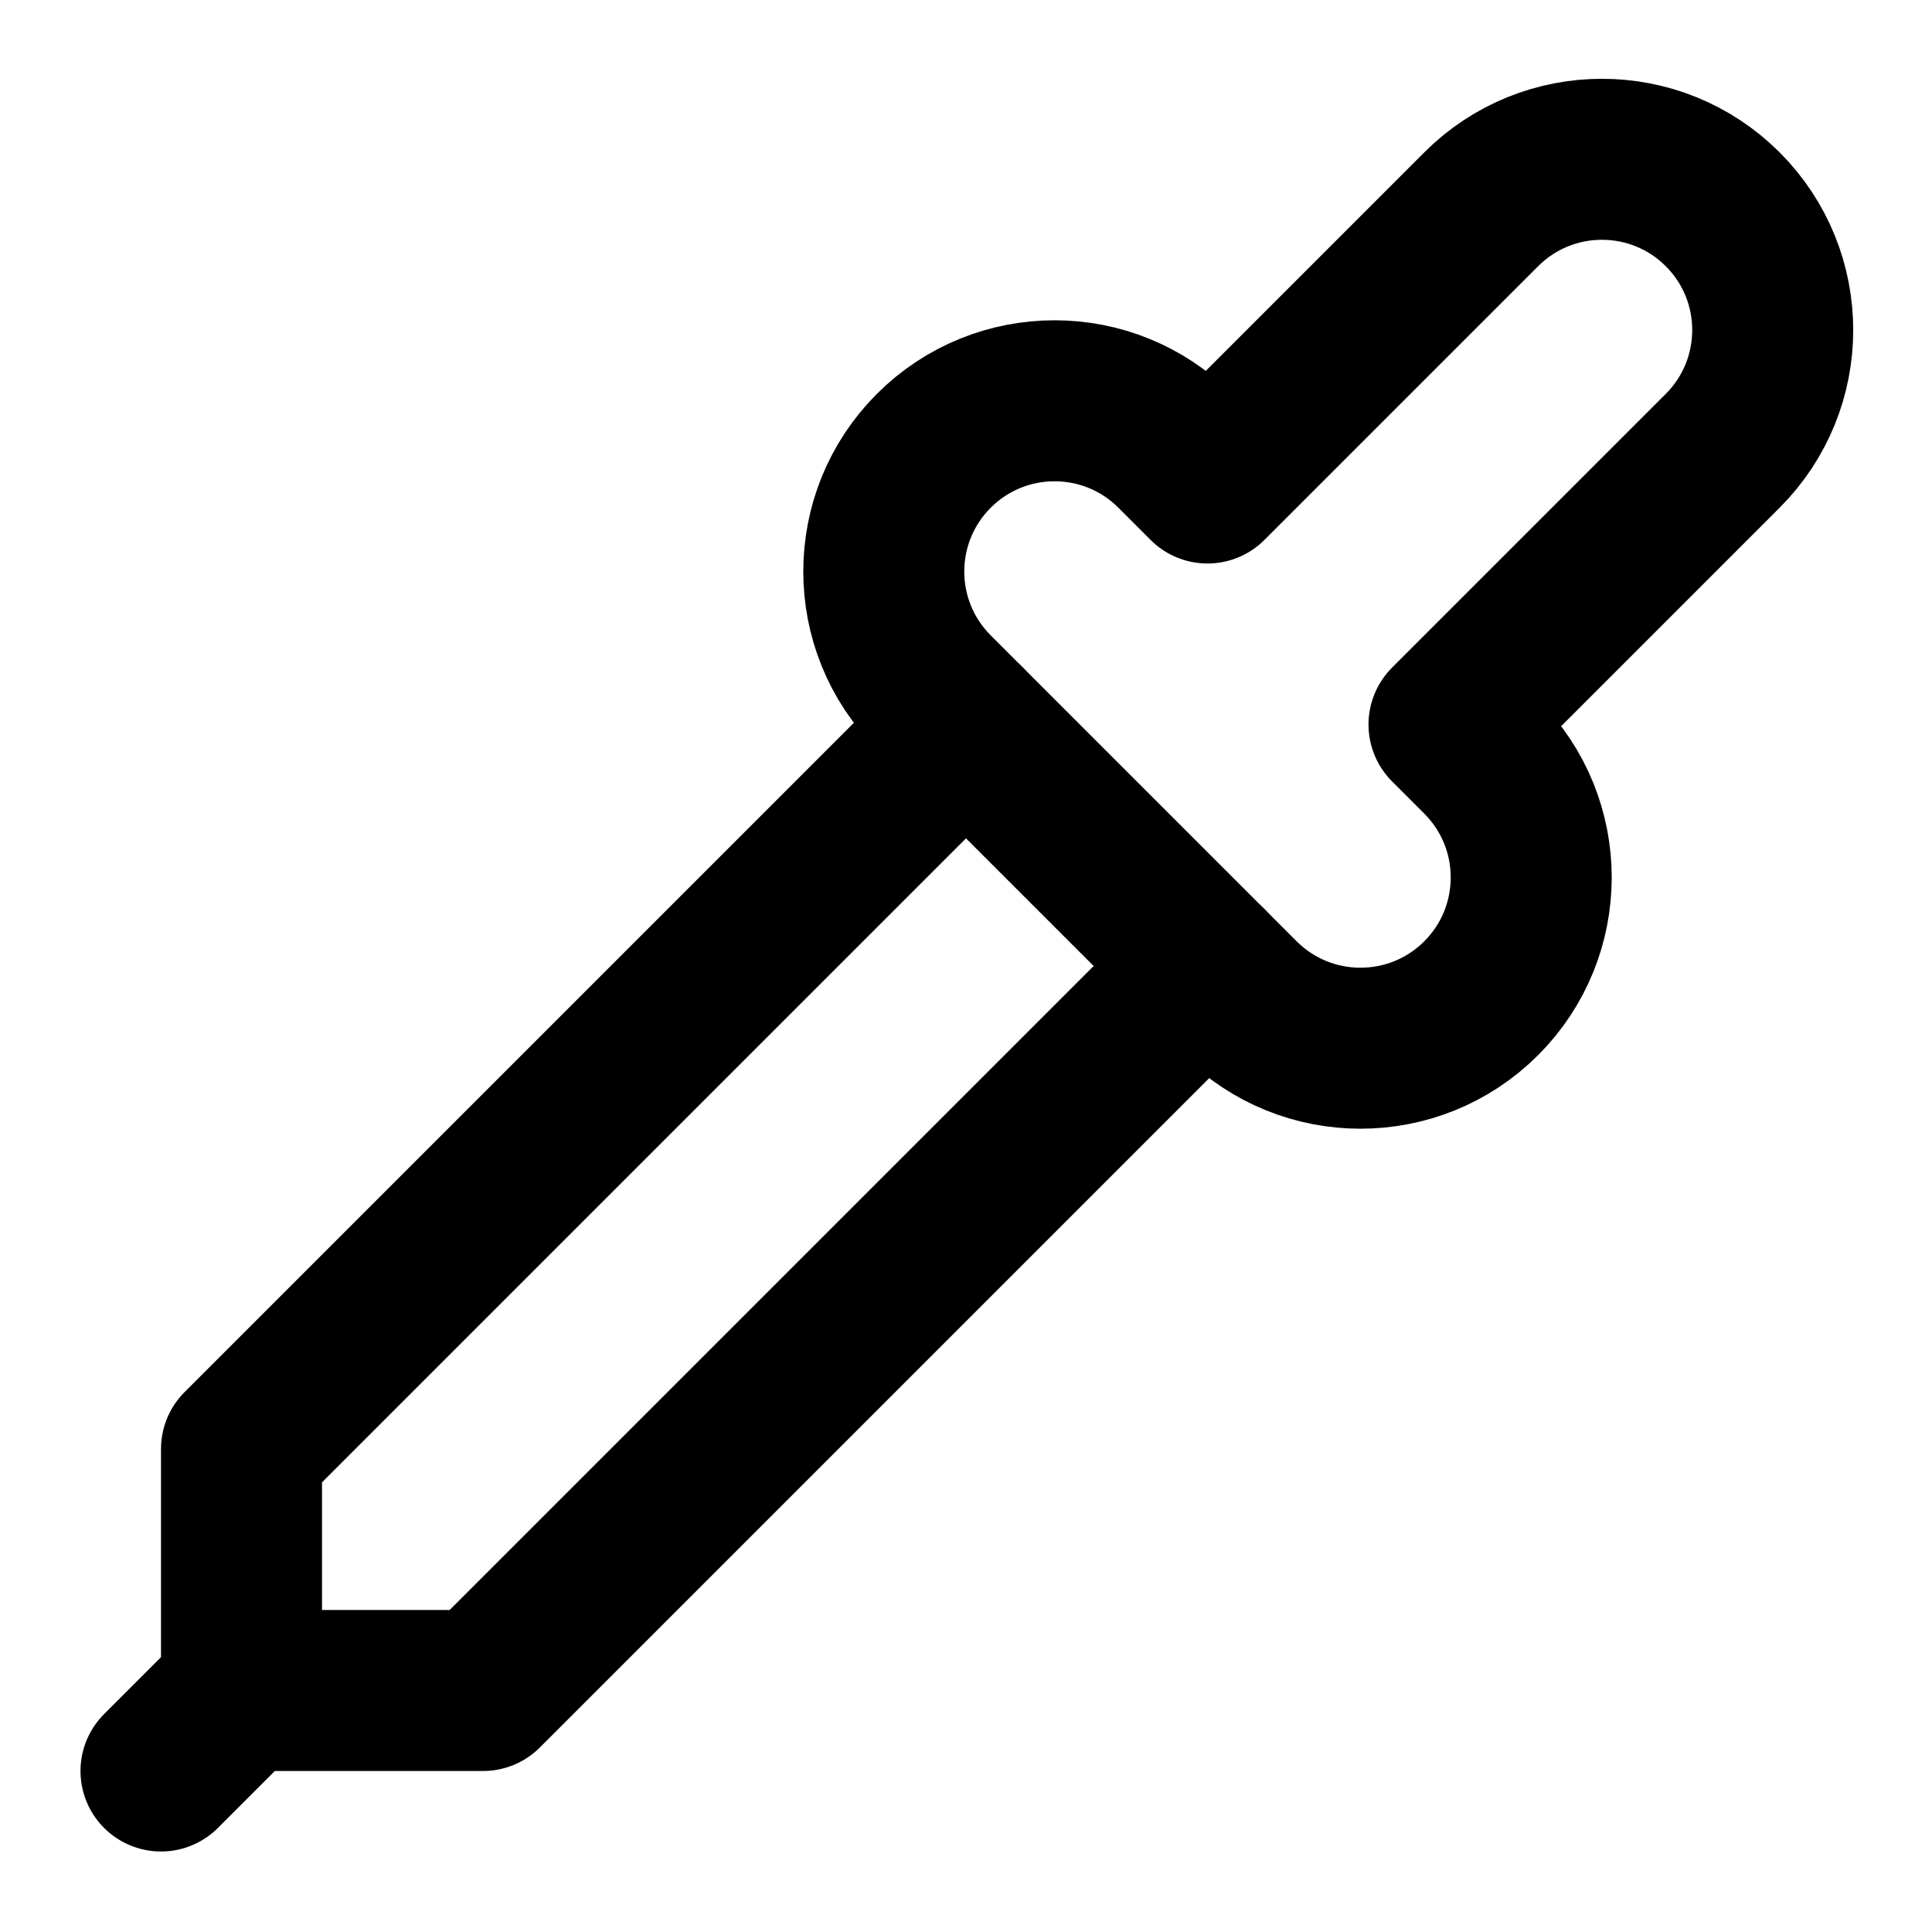
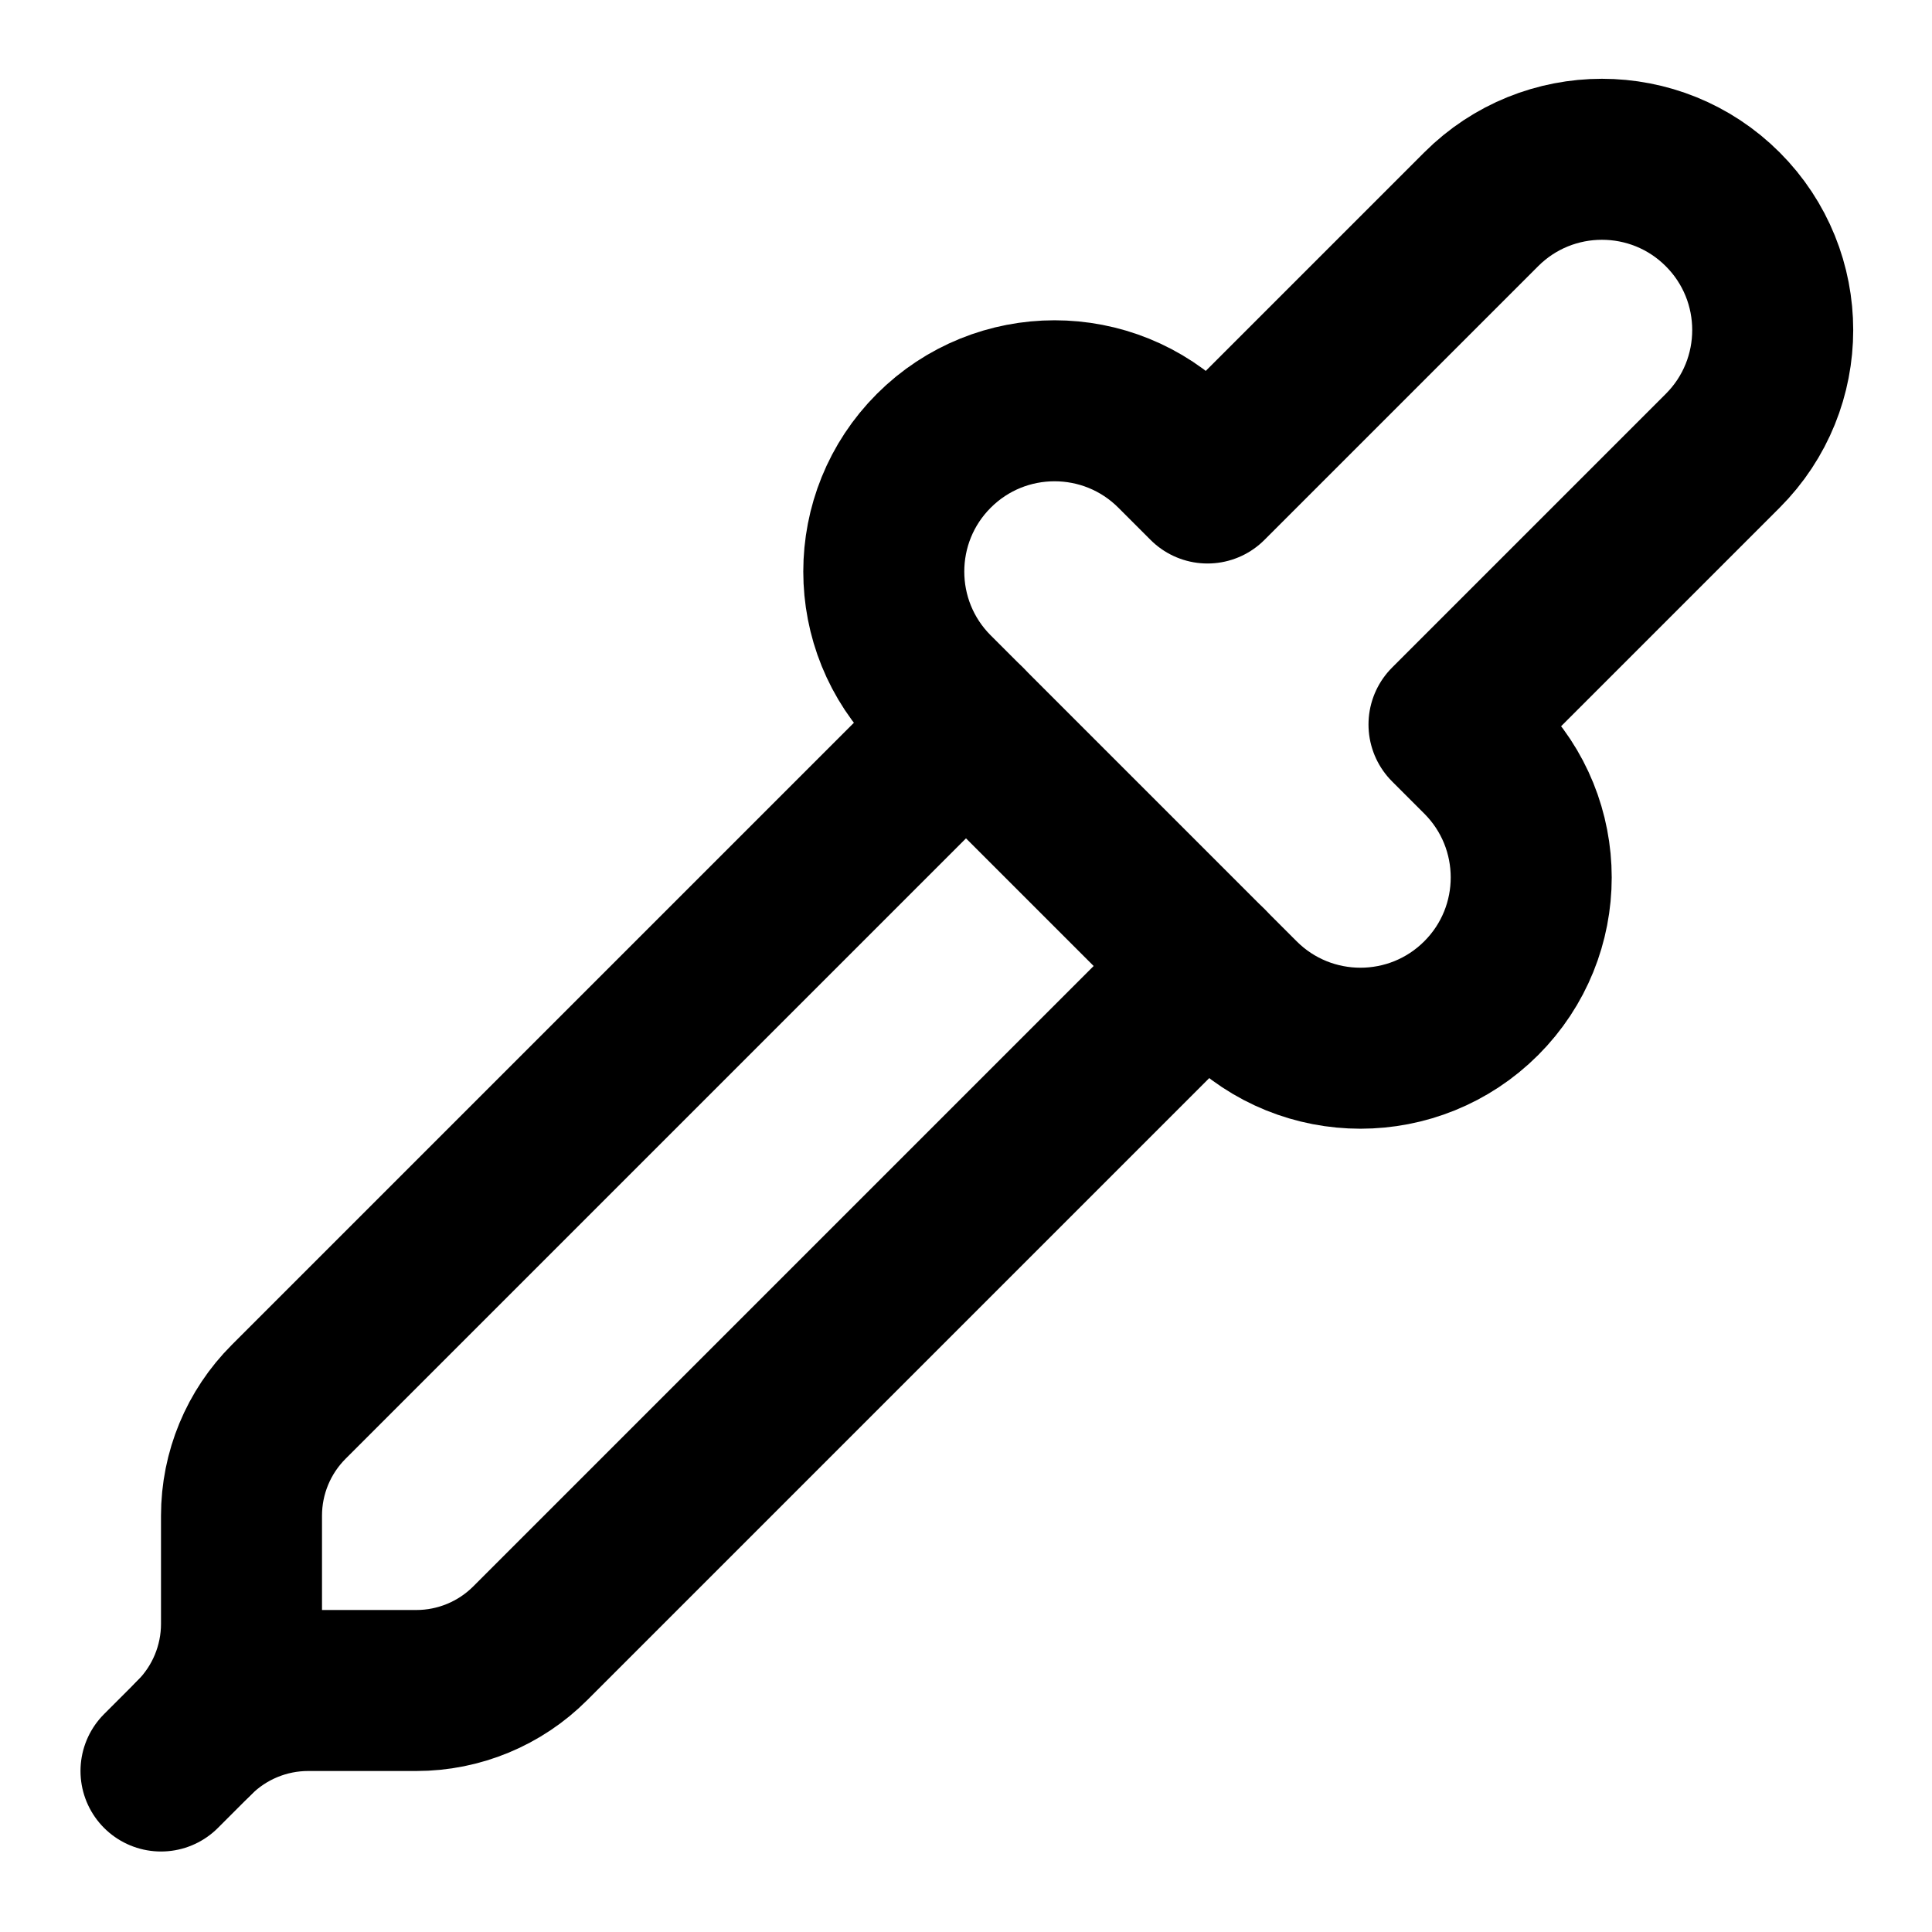
<svg xmlns="http://www.w3.org/2000/svg" width="24" height="24" fill="none" stroke="currentColor" stroke-linecap="round" stroke-linejoin="round" stroke-width="2" viewBox="0 0 24 24">
-   <path d="m2 22 1-1h3l9-9M3 21v-3l9-9" />
-   <path d="m15 6 3.4-3.4a2.1 2.1 0 1 1 3 3L18 9l.4.4a2.1 2.1 0 1 1-3 3l-3.8-3.8a2.1 2.1 0 1 1 3-3z" />
+   <path d="m12 9-8.414 8.414A2 2 0 0 0 3 18.828v1.344a2 2 0 0 1-.586 1.414A2 2 0 0 1 3.828 21h1.344a2 2 0 0 0 1.414-.586L15 12" />
+   <path d="m18 9 .4.4a1 1 0 1 1-3 3l-3.8-3.8a1 1 0 1 1 3-3l.4.4 3.4-3.4a1 1 0 1 1 3 3zM2 22l.414-.414" />
</svg>
